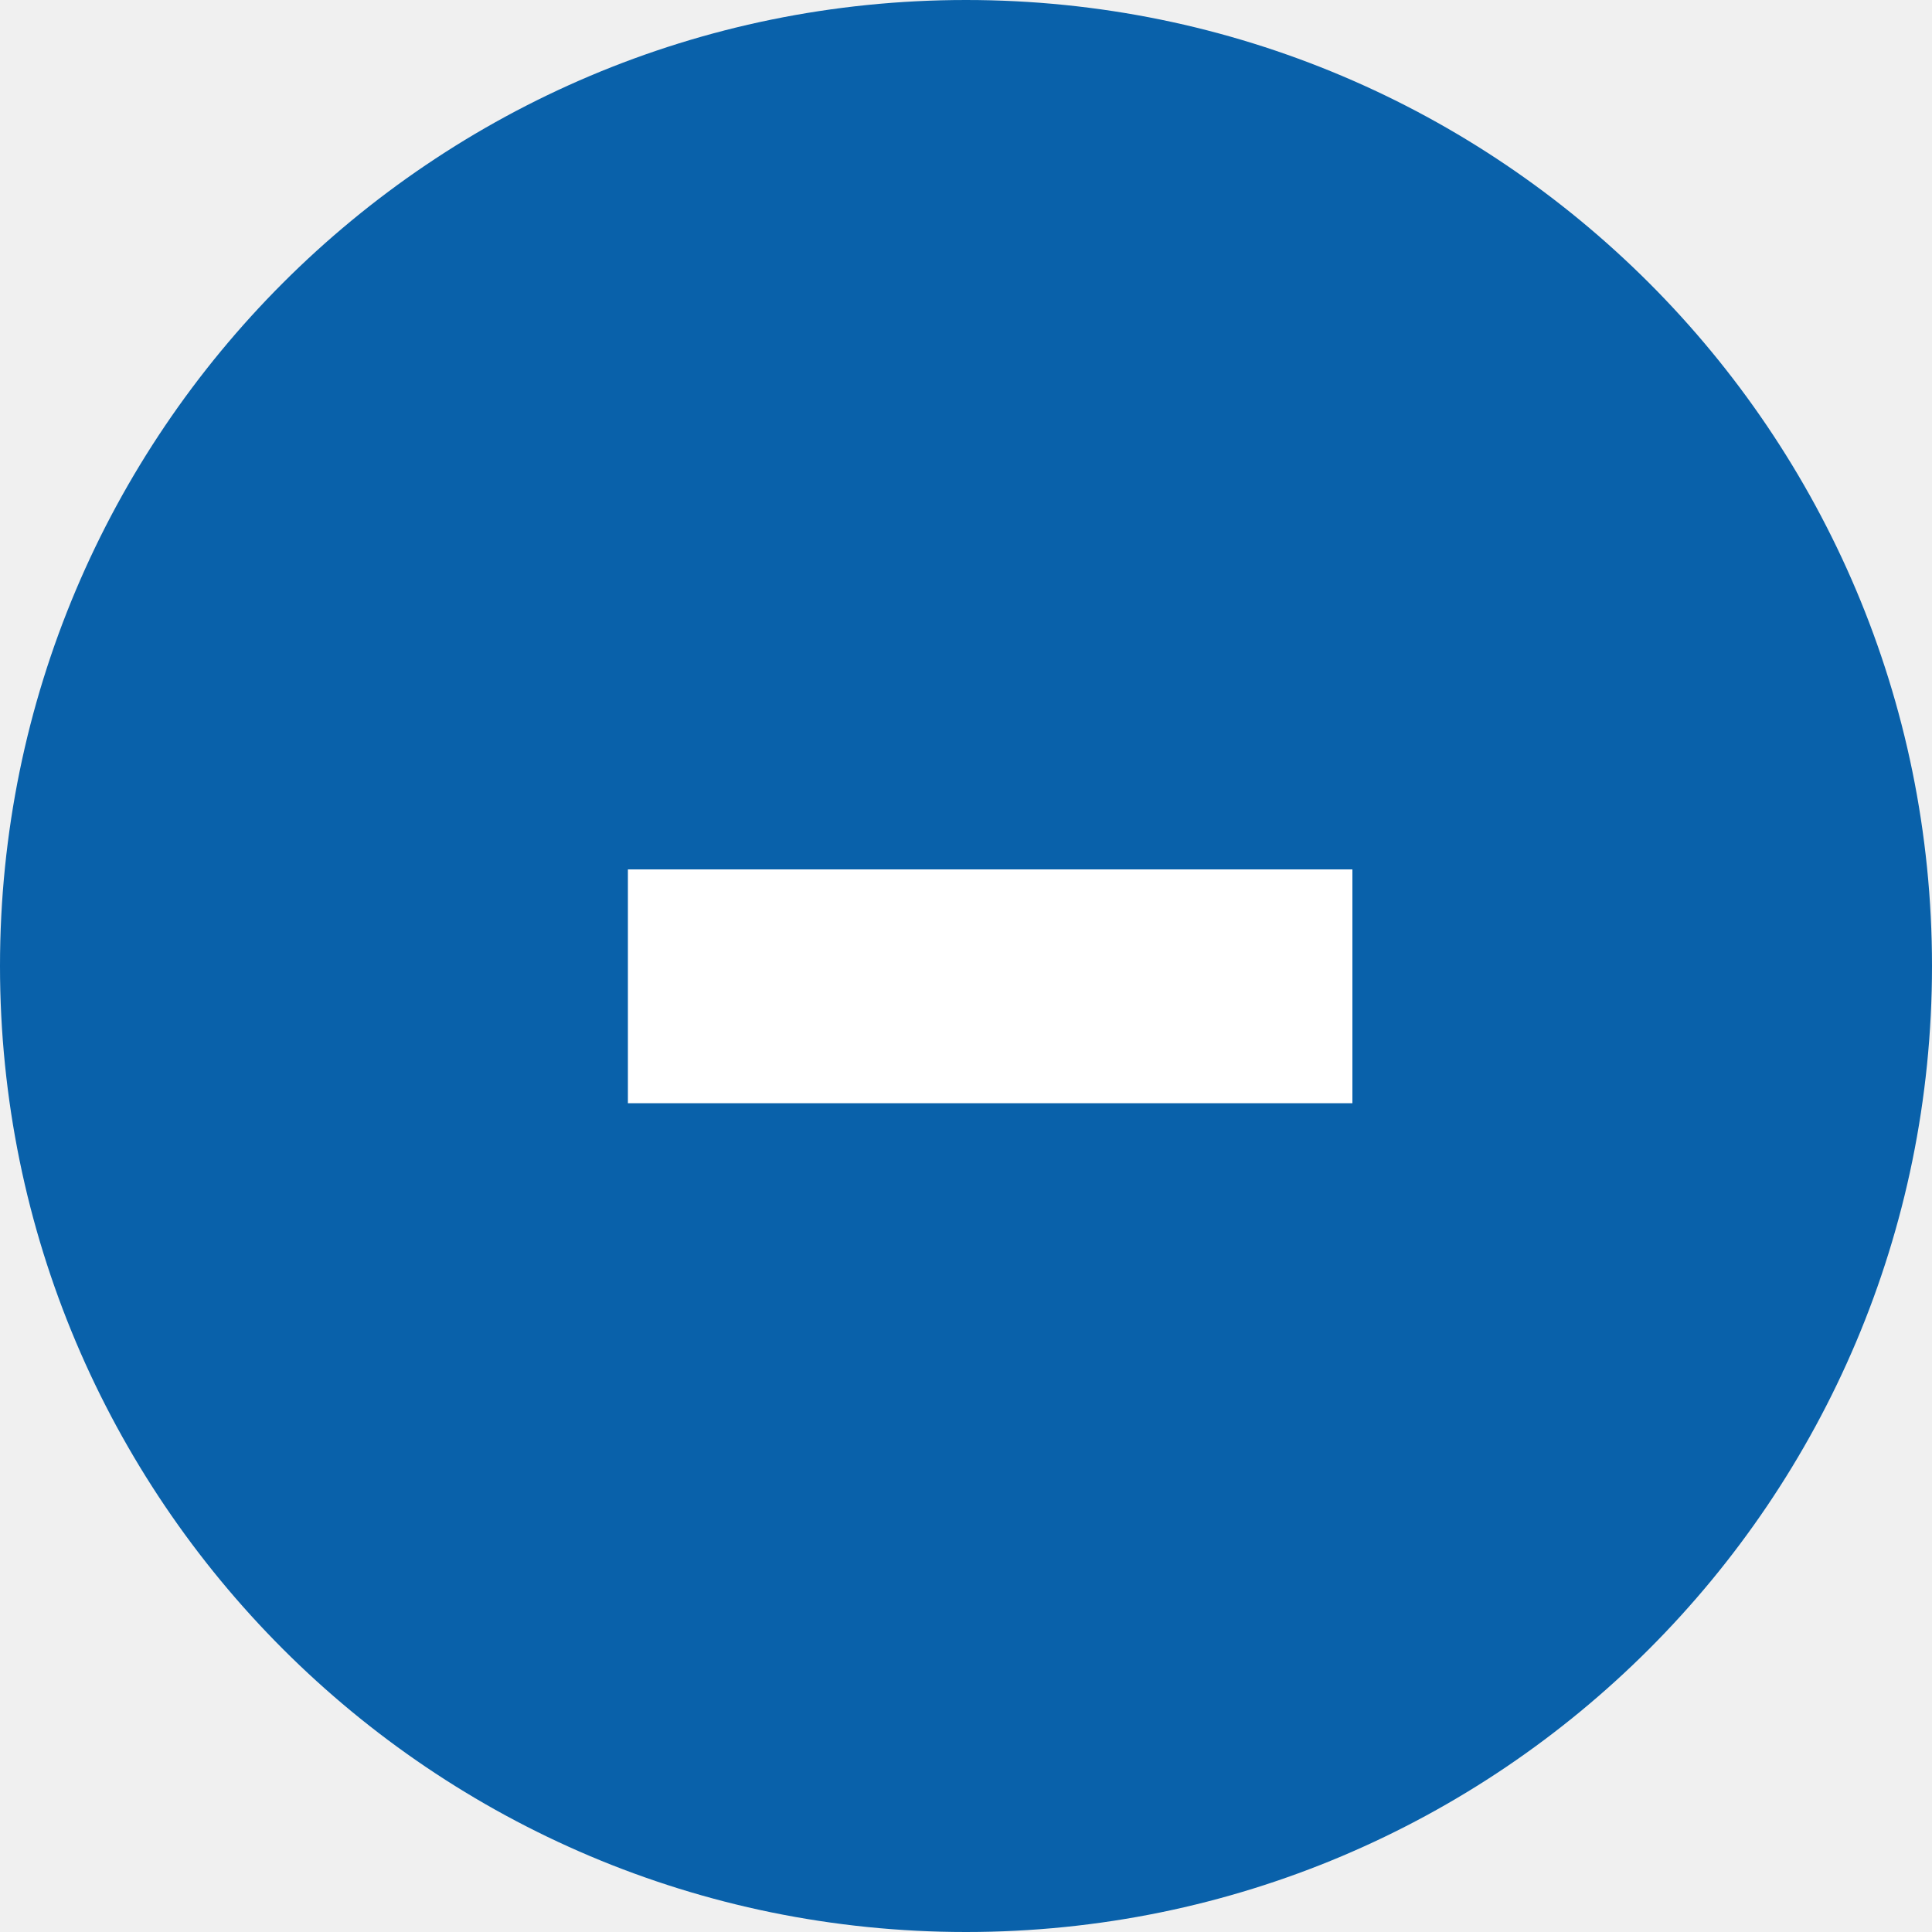
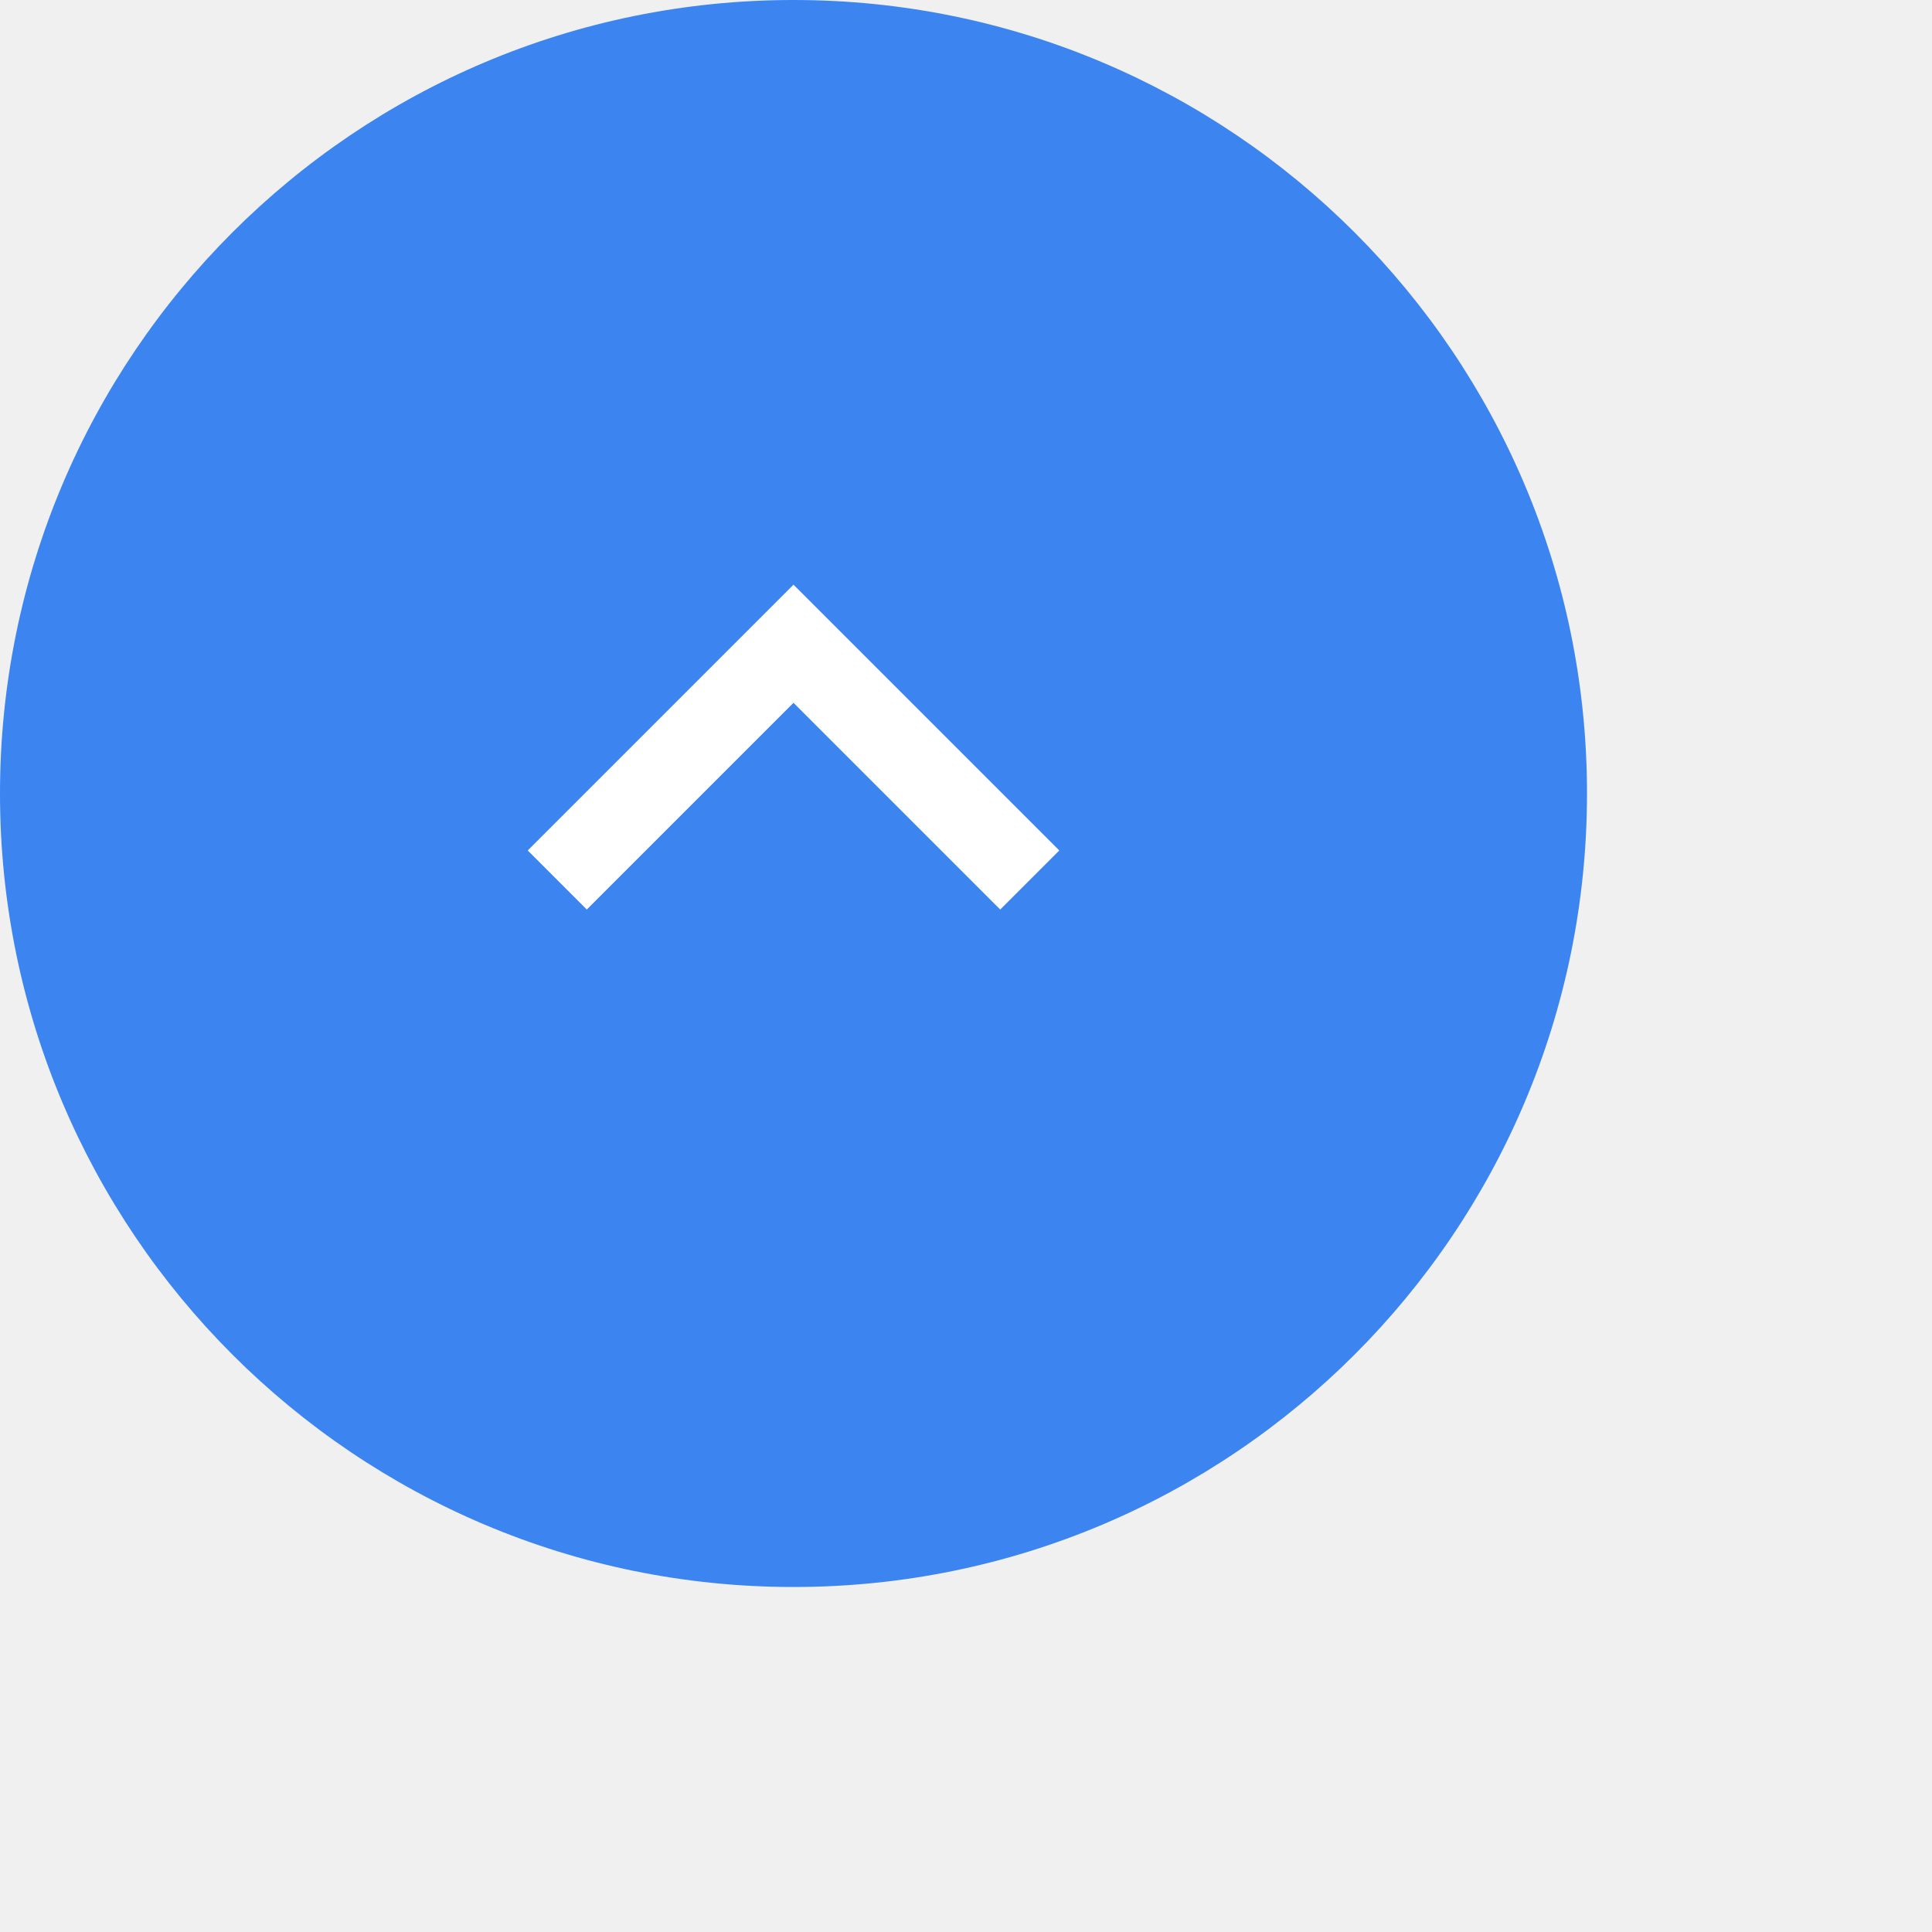
- <svg xmlns="http://www.w3.org/2000/svg" width="30" height="30" viewBox="0 0 40 40">
-   <circle id="Ellipse_40" data-name="Ellipse 40" cx="20" cy="20" r="20" fill="#0961aa" />
-   <path id="Tracé_2190" data-name="Tracé 2190" d="M1.144-4.443h15V-9.284h-15Z" transform="translate(11.856 27.284)" fill="#fff" />
+ <svg xmlns="http://www.w3.org/2000/svg" width="46" height="46" viewBox="0 0 56 56" fill="none">
+   <circle cx="23" cy="23" r="23" transform="rotate(-180 23 23)" fill="#3C84F0" />
+   <path d="M23 20.371L17.008 26.363L15.296 24.651L23 16.947L30.704 24.651L28.992 26.363L23 20.371Z" fill="white" />
</svg>
